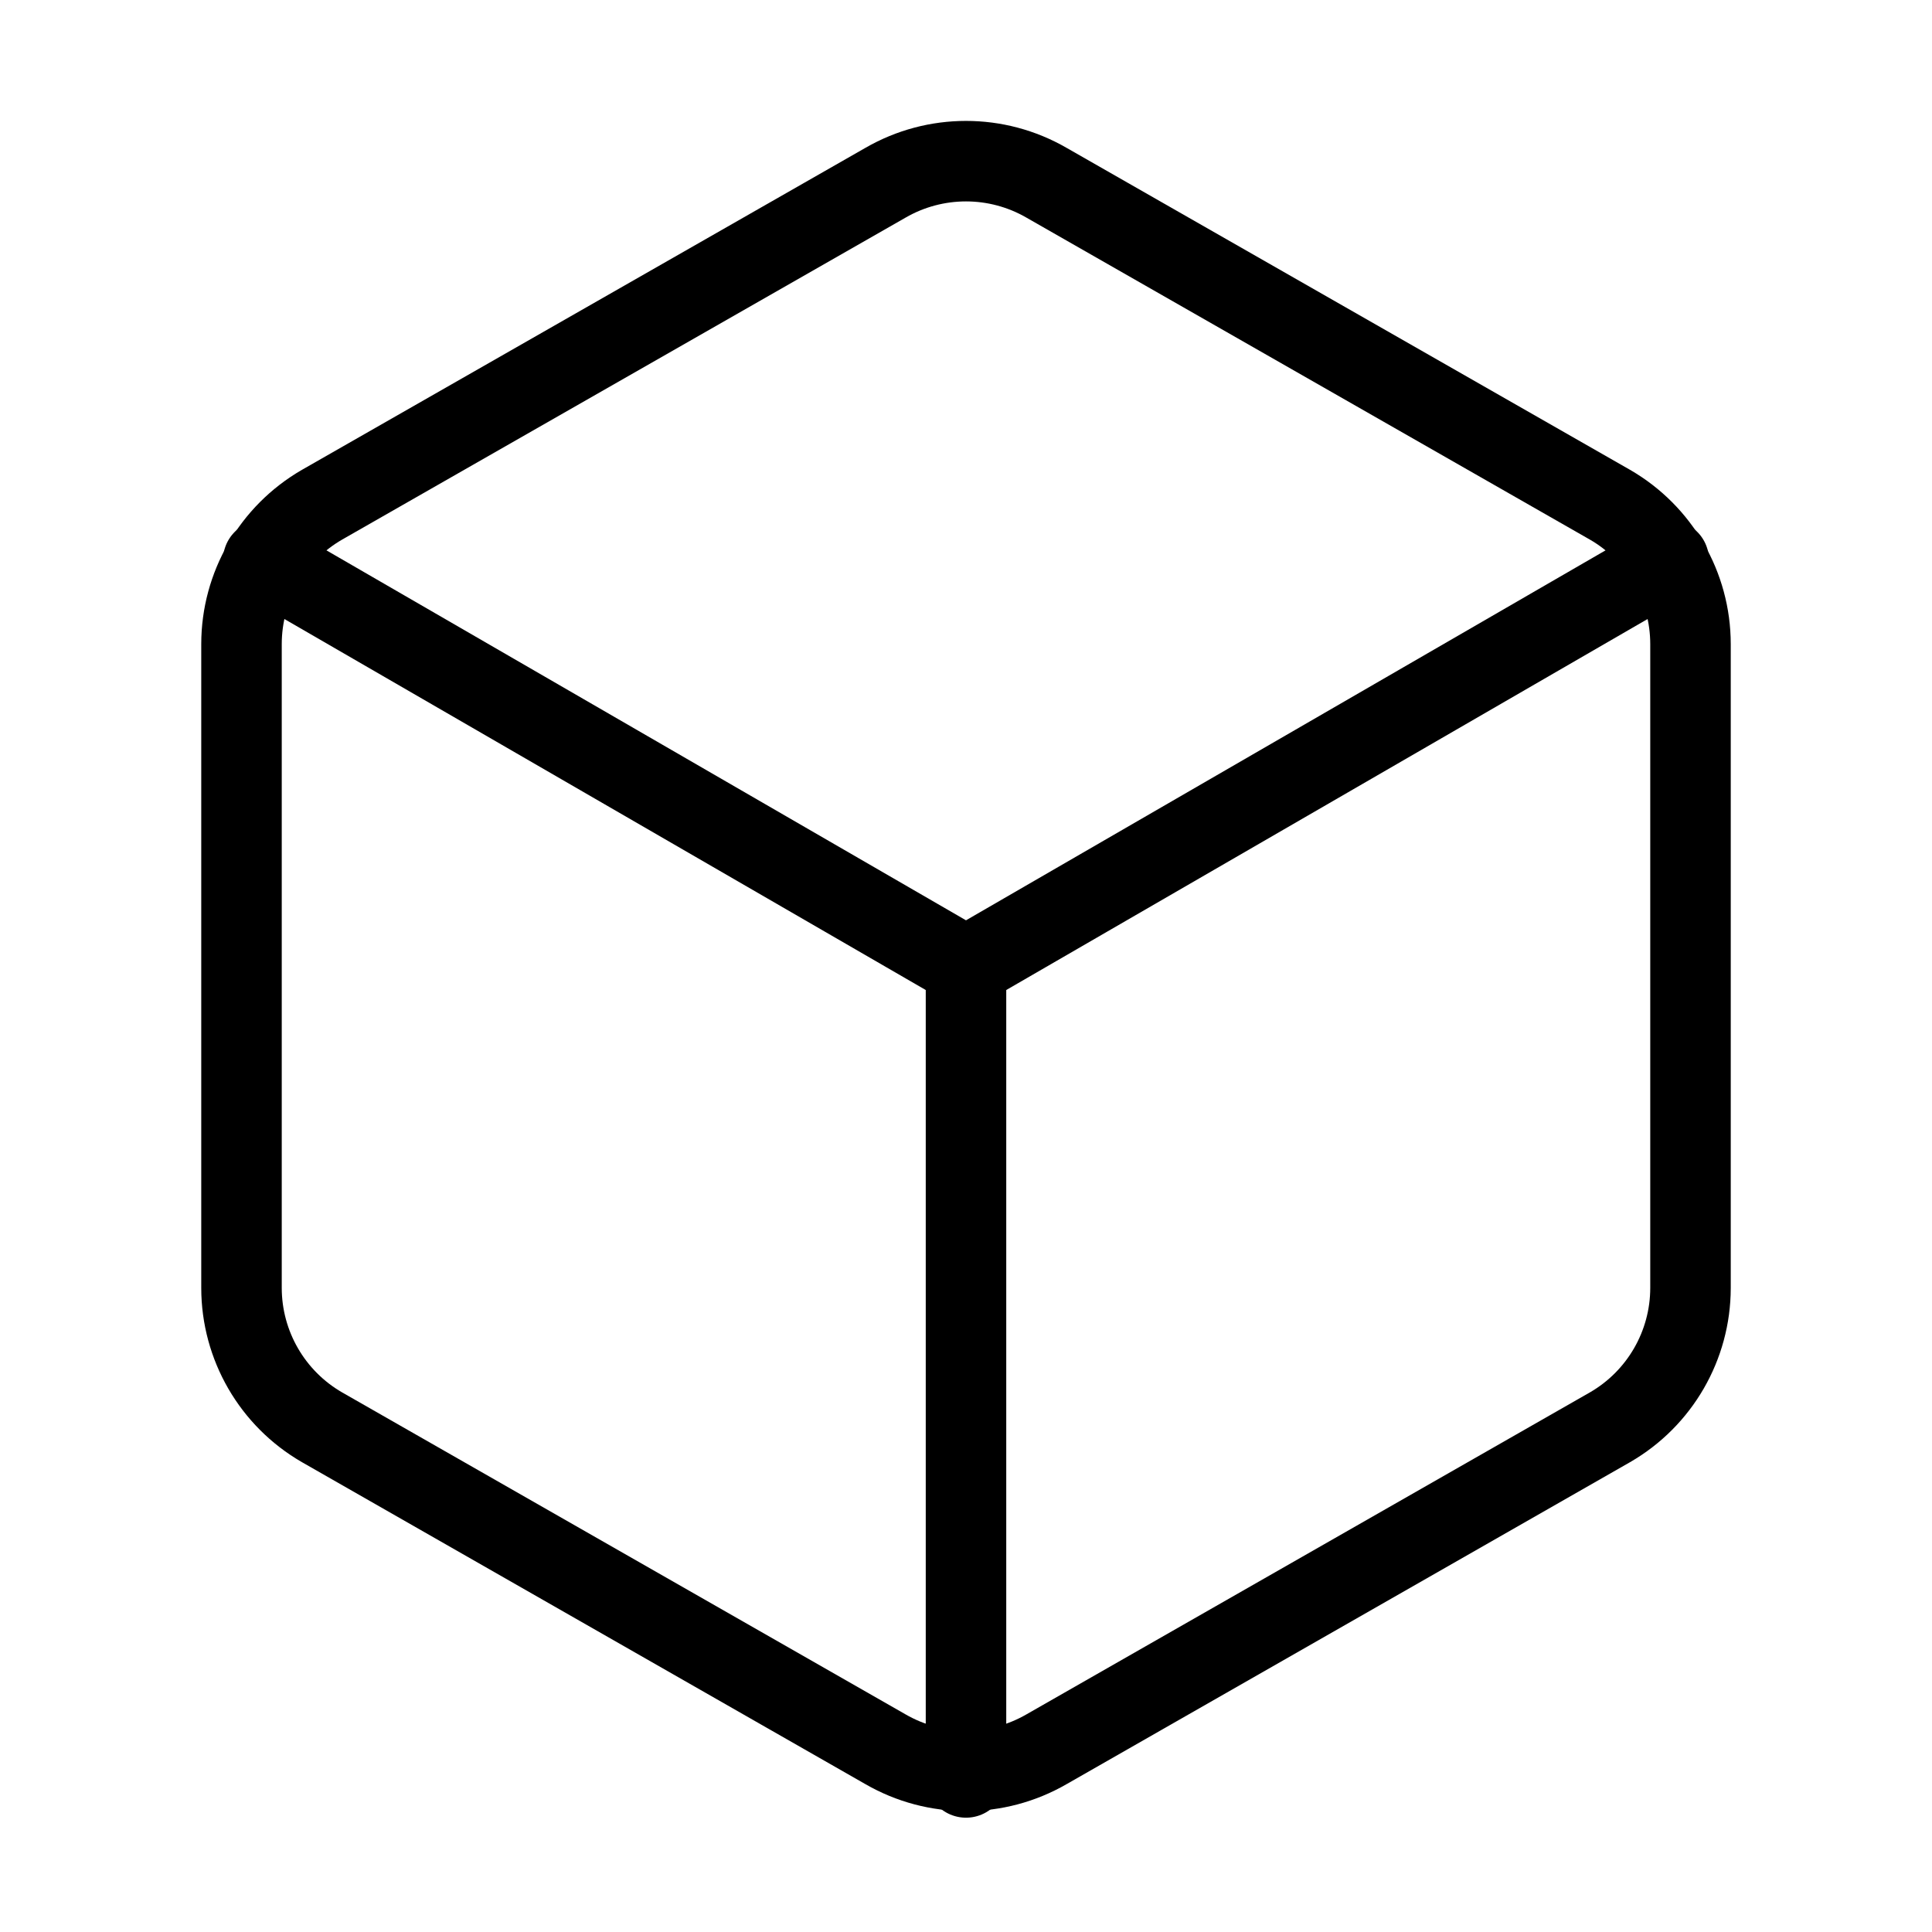
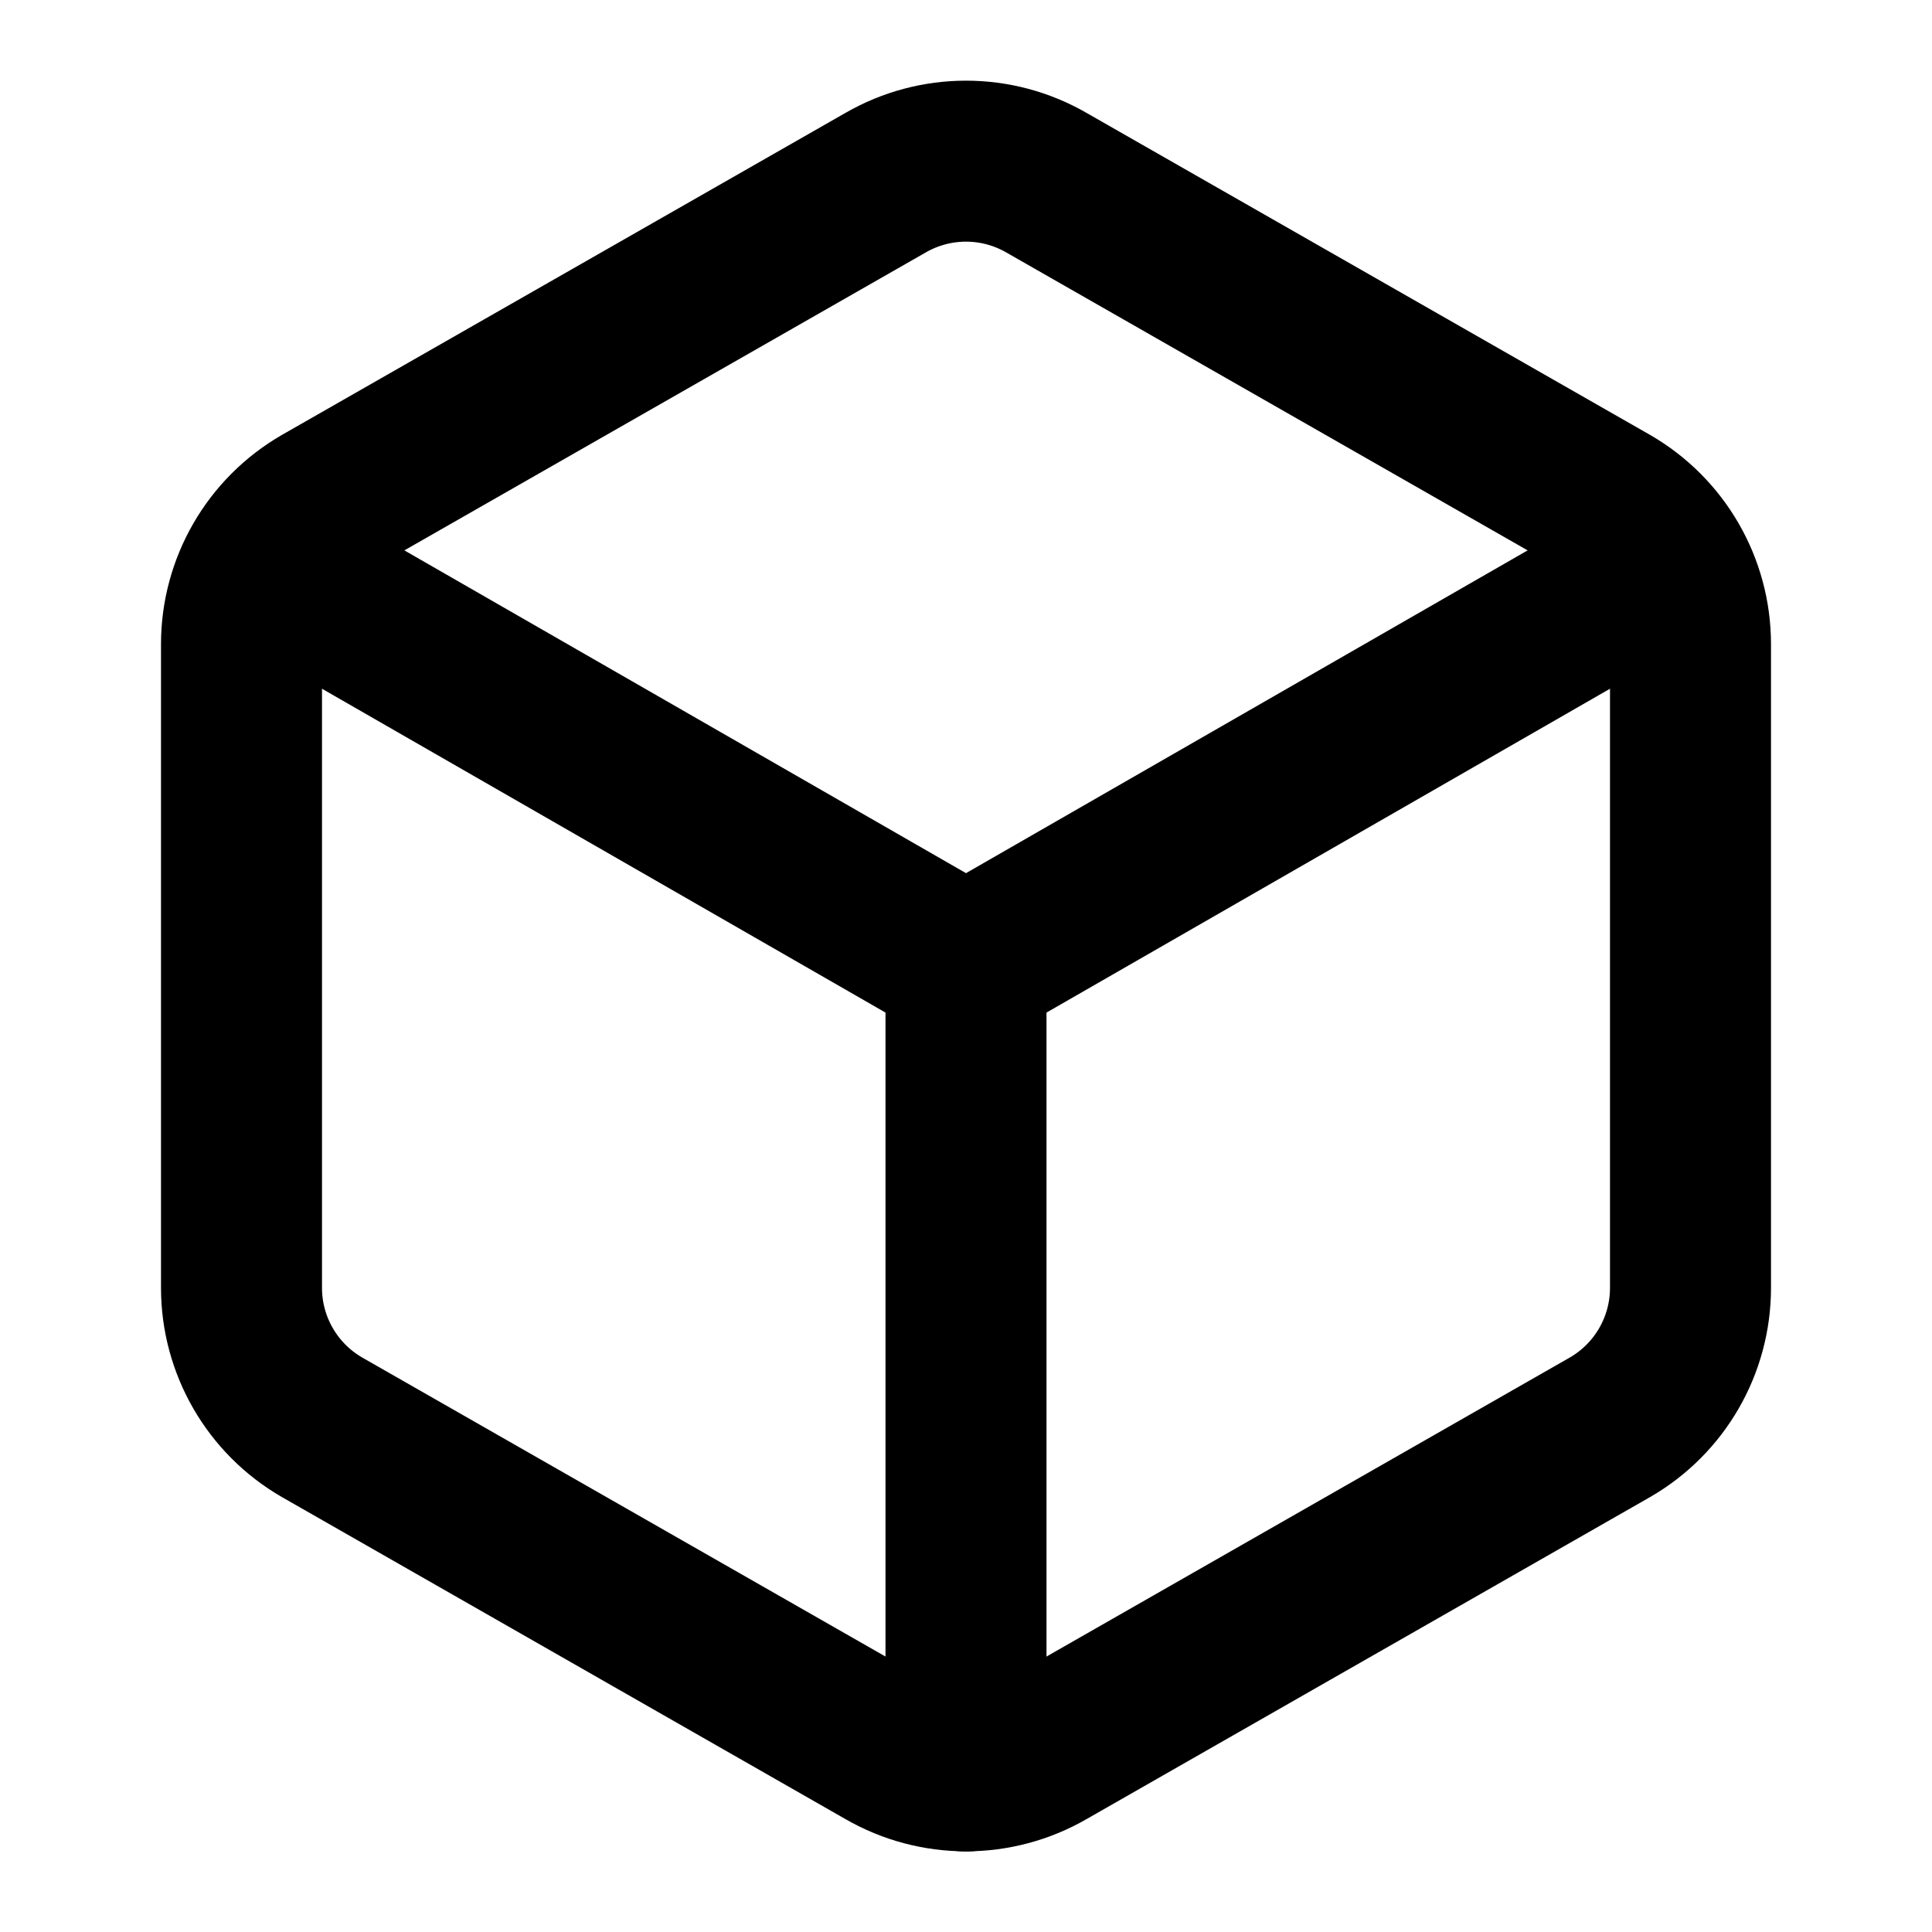
- <svg xmlns="http://www.w3.org/2000/svg" width="36" height="36" viewBox="0 0 24 24" fill="none" stroke="currentColor" stroke-width="1" stroke-linecap="round" stroke-linejoin="round" class="feather feather-box">
-   <path d="M21 16V8a2 2 0 0 0-1-1.73l-7-4a2 2 0 0 0-2 0l-7 4A2 2 0 0 0 3 8v8a2 2 0 0 0 1 1.73l7 4a2 2 0 0 0 2 0l7-4A2 2 0 0 0 21 16z" />
-   <polyline points="3.27 6.96 12 12.01 20.73 6.96" />
-   <line x1="12" y1="22.08" x2="12" y2="12" />
+ <svg xmlns="http://www.w3.org/2000/svg" class="lucide lucide-box" width="24" height="24" viewBox="0 0 24 24" fill="none" stroke="currentColor" stroke-width="2" stroke-linecap="round" stroke-linejoin="round">
+   <path d="M21 8a2 2 0 0 0-1-1.73l-7-4a2 2 0 0 0-2 0l-7 4A2 2 0 0 0 3 8v8a2 2 0 0 0 1 1.73l7 4a2 2 0 0 0 2 0l7-4A2 2 0 0 0 21 16Z" />
+   <path d="m3.3 7 8.7 5 8.7-5" />
+   <path d="M12 22V12" />
</svg>
